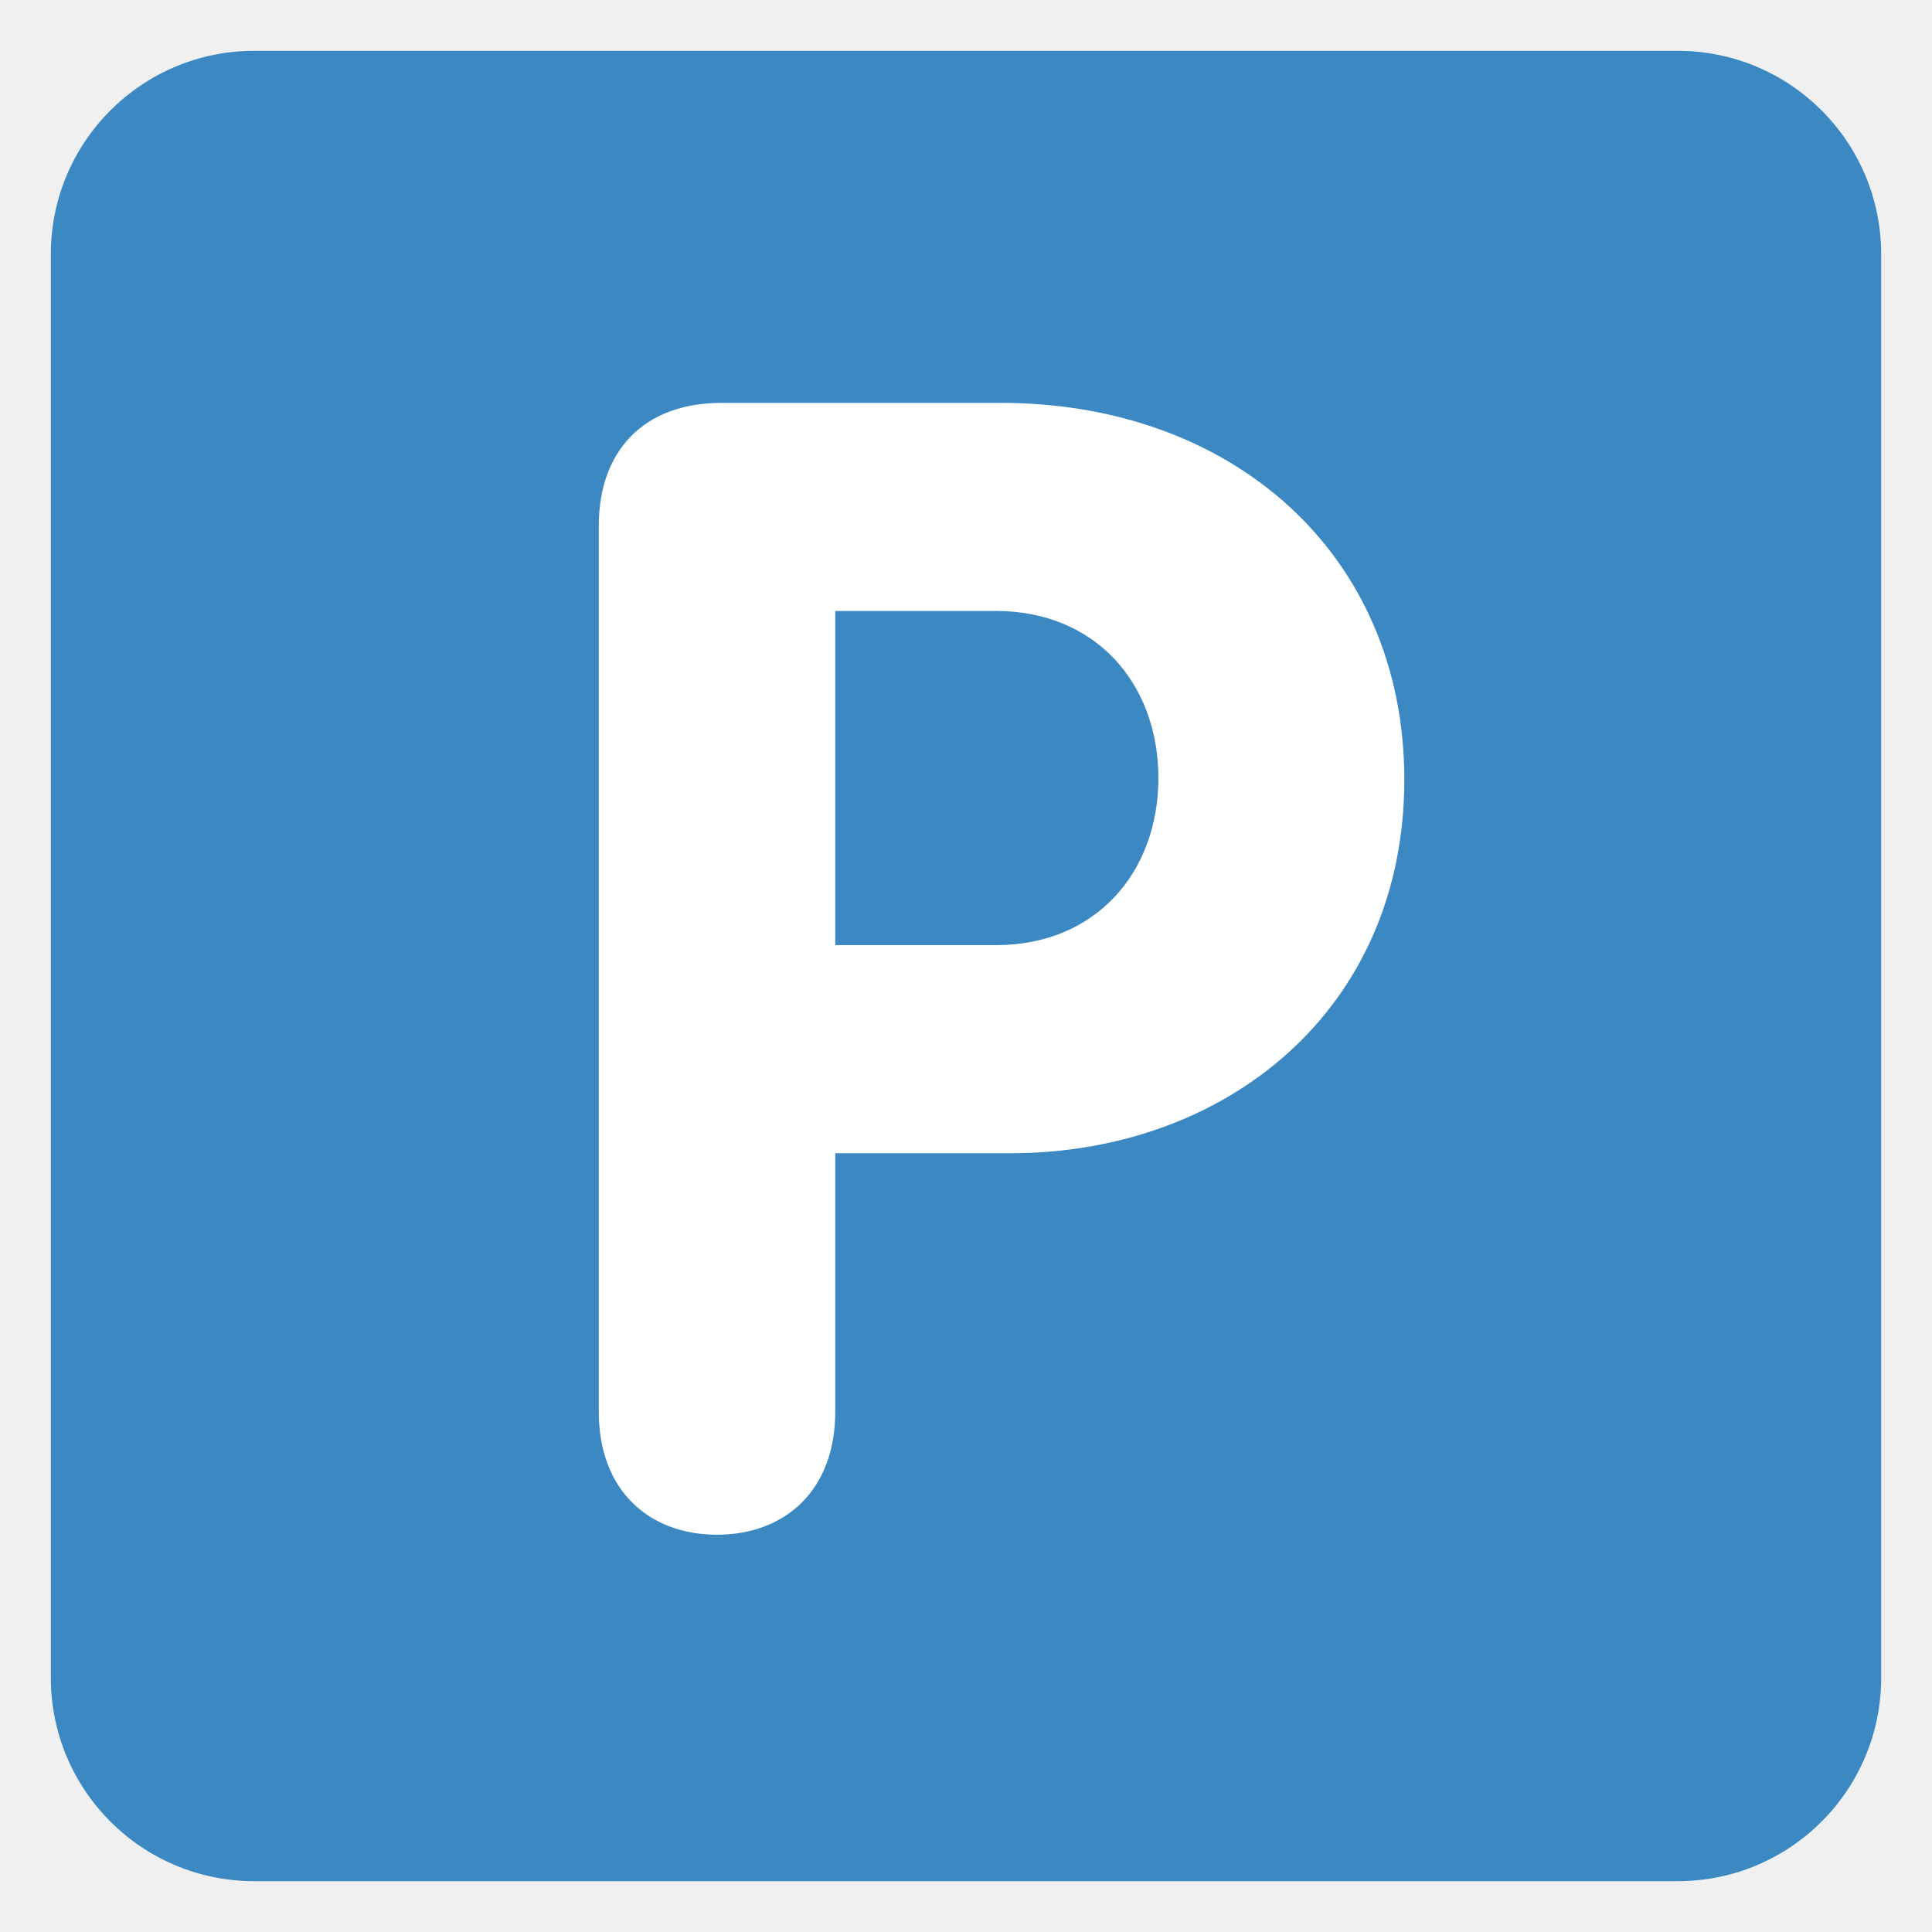
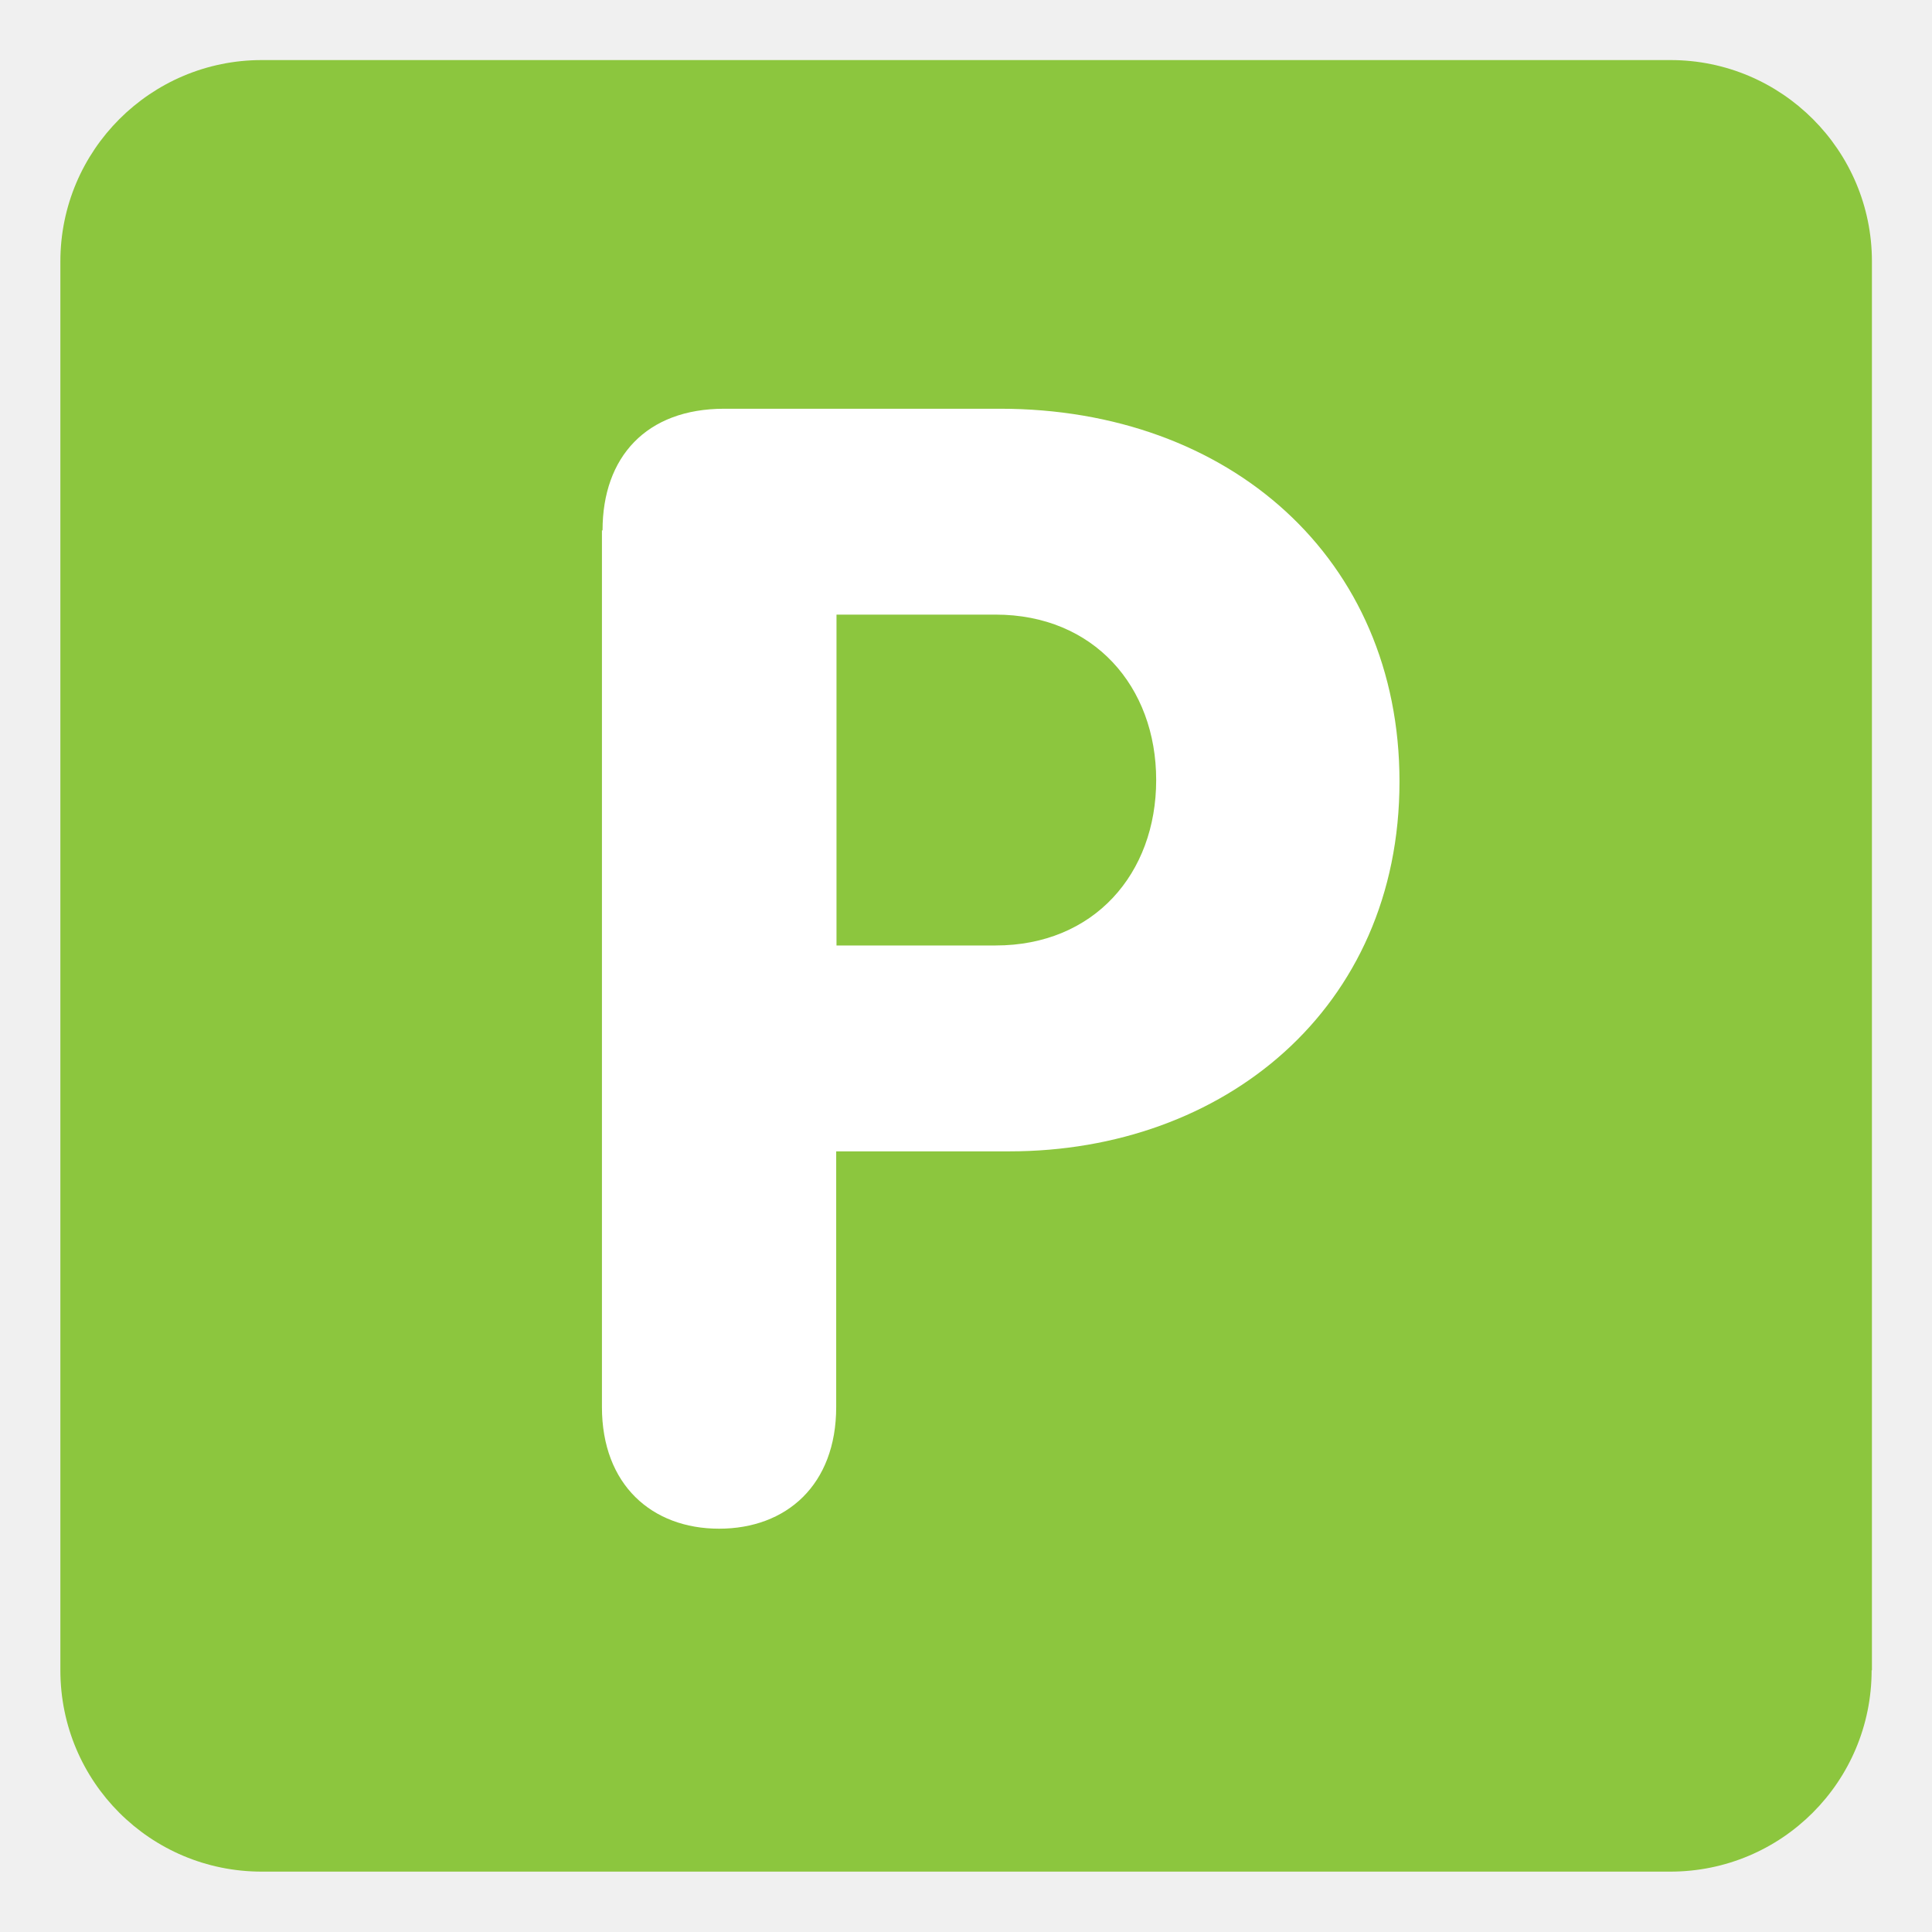
- <svg xmlns="http://www.w3.org/2000/svg" viewBox="0 0 47.5 47.5" style="enable-background:new 0 0 47.5 47.5;" xml:space="preserve" version="1.1" id="svg2">
-   <defs id="defs6">
-     <clipPath id="clipPath16" clipPathUnits="userSpaceOnUse">
-       <path id="path18" d="M 0,38 38,38 38,0 0,0 0,38 Z" />
-     </clipPath>
-   </defs>
-   <g transform="matrix(1.25,0,0,-1.25,0,47.5)" id="g10">
-     <g id="g12">
-       <g clip-path="url(#clipPath16)" id="g14">
-         <g transform="translate(37,5)" id="g20">
-           <path id="path22" style="fill:#3b88c3;fill-opacity:1;fill-rule:nonzero;stroke:none" d="m 0,0 c 0,-2.209 -1.791,-4 -4,-4 l -28,0 c -2.209,0 -4,1.791 -4,4 l 0,28 c 0,2.209 1.791,4 4,4 l 28,0 c 2.209,0 4,-1.791 4,-4 L 0,0 Z" />
-         </g>
-         <g transform="translate(16.4282,19.4102)" id="g24">
-           <path id="path26" style="fill:#ffffff;fill-opacity:1;fill-rule:nonzero;stroke:none" d="m 0,0 3.162,0 c 1.954,0 3.194,1.426 3.194,3.287 0,1.86 -1.24,3.286 -3.194,3.286 L 0,6.573 0,0 Z m -4.651,8.248 c 0,1.457 0.868,2.418 2.419,2.418 l 5.487,0 c 4.559,0 7.938,-2.977 7.938,-7.41 0,-4.527 -3.504,-7.349 -7.752,-7.349 l -3.441,0 0,-5.085 c 0,-1.551 -0.992,-2.418 -2.326,-2.418 -1.333,0 -2.325,0.867 -2.325,2.418 l 0,17.426 z" />
-         </g>
-       </g>
-     </g>
-   </g>
+ <svg xmlns="http://www.w3.org/2000/svg" viewBox="0 0 64 64" enable-background="new 0 0 64 64">
+   <path d="M 62 55.33 C 62 59.02 59.02 62 55.33 62 L 8.67 62 C 4.98 62 2 59.02 2 55.33 l 0 -46.67 c 0 -3.68 2.99 -6.67 6.67 -6.67 l 46.67 0 c 3.68 0 6.67 2.99 6.67 6.67 l 0 46.67 z" style="fill:#8cc63e;fill-opacity:1;fill-rule:nonzero;stroke:none" />
+   <path d="m 27.71 31.32 5.27 0 c 3.26 0 5.32 -2.38 5.32 -5.48 0 -3.1 -2.07 -5.48 -5.32 -5.48 l -5.27 0 0 10.96 z M 19.96 17.57 c 0 -2.43 1.45 -4.03 4.03 -4.03 l 9.14 0 c 7.6 0 13.23 4.96 13.23 12.35 0 7.54 -5.84 12.25 -12.92 12.25 l -5.74 0 0 8.47 c 0 2.58 -1.65 4.03 -3.88 4.03 -2.22 0 -3.88 -1.45 -3.88 -4.03 l 0 -29.04 z" style="fill:#ffffff;fill-opacity:1;fill-rule:nonzero;stroke:none" />
</svg>
